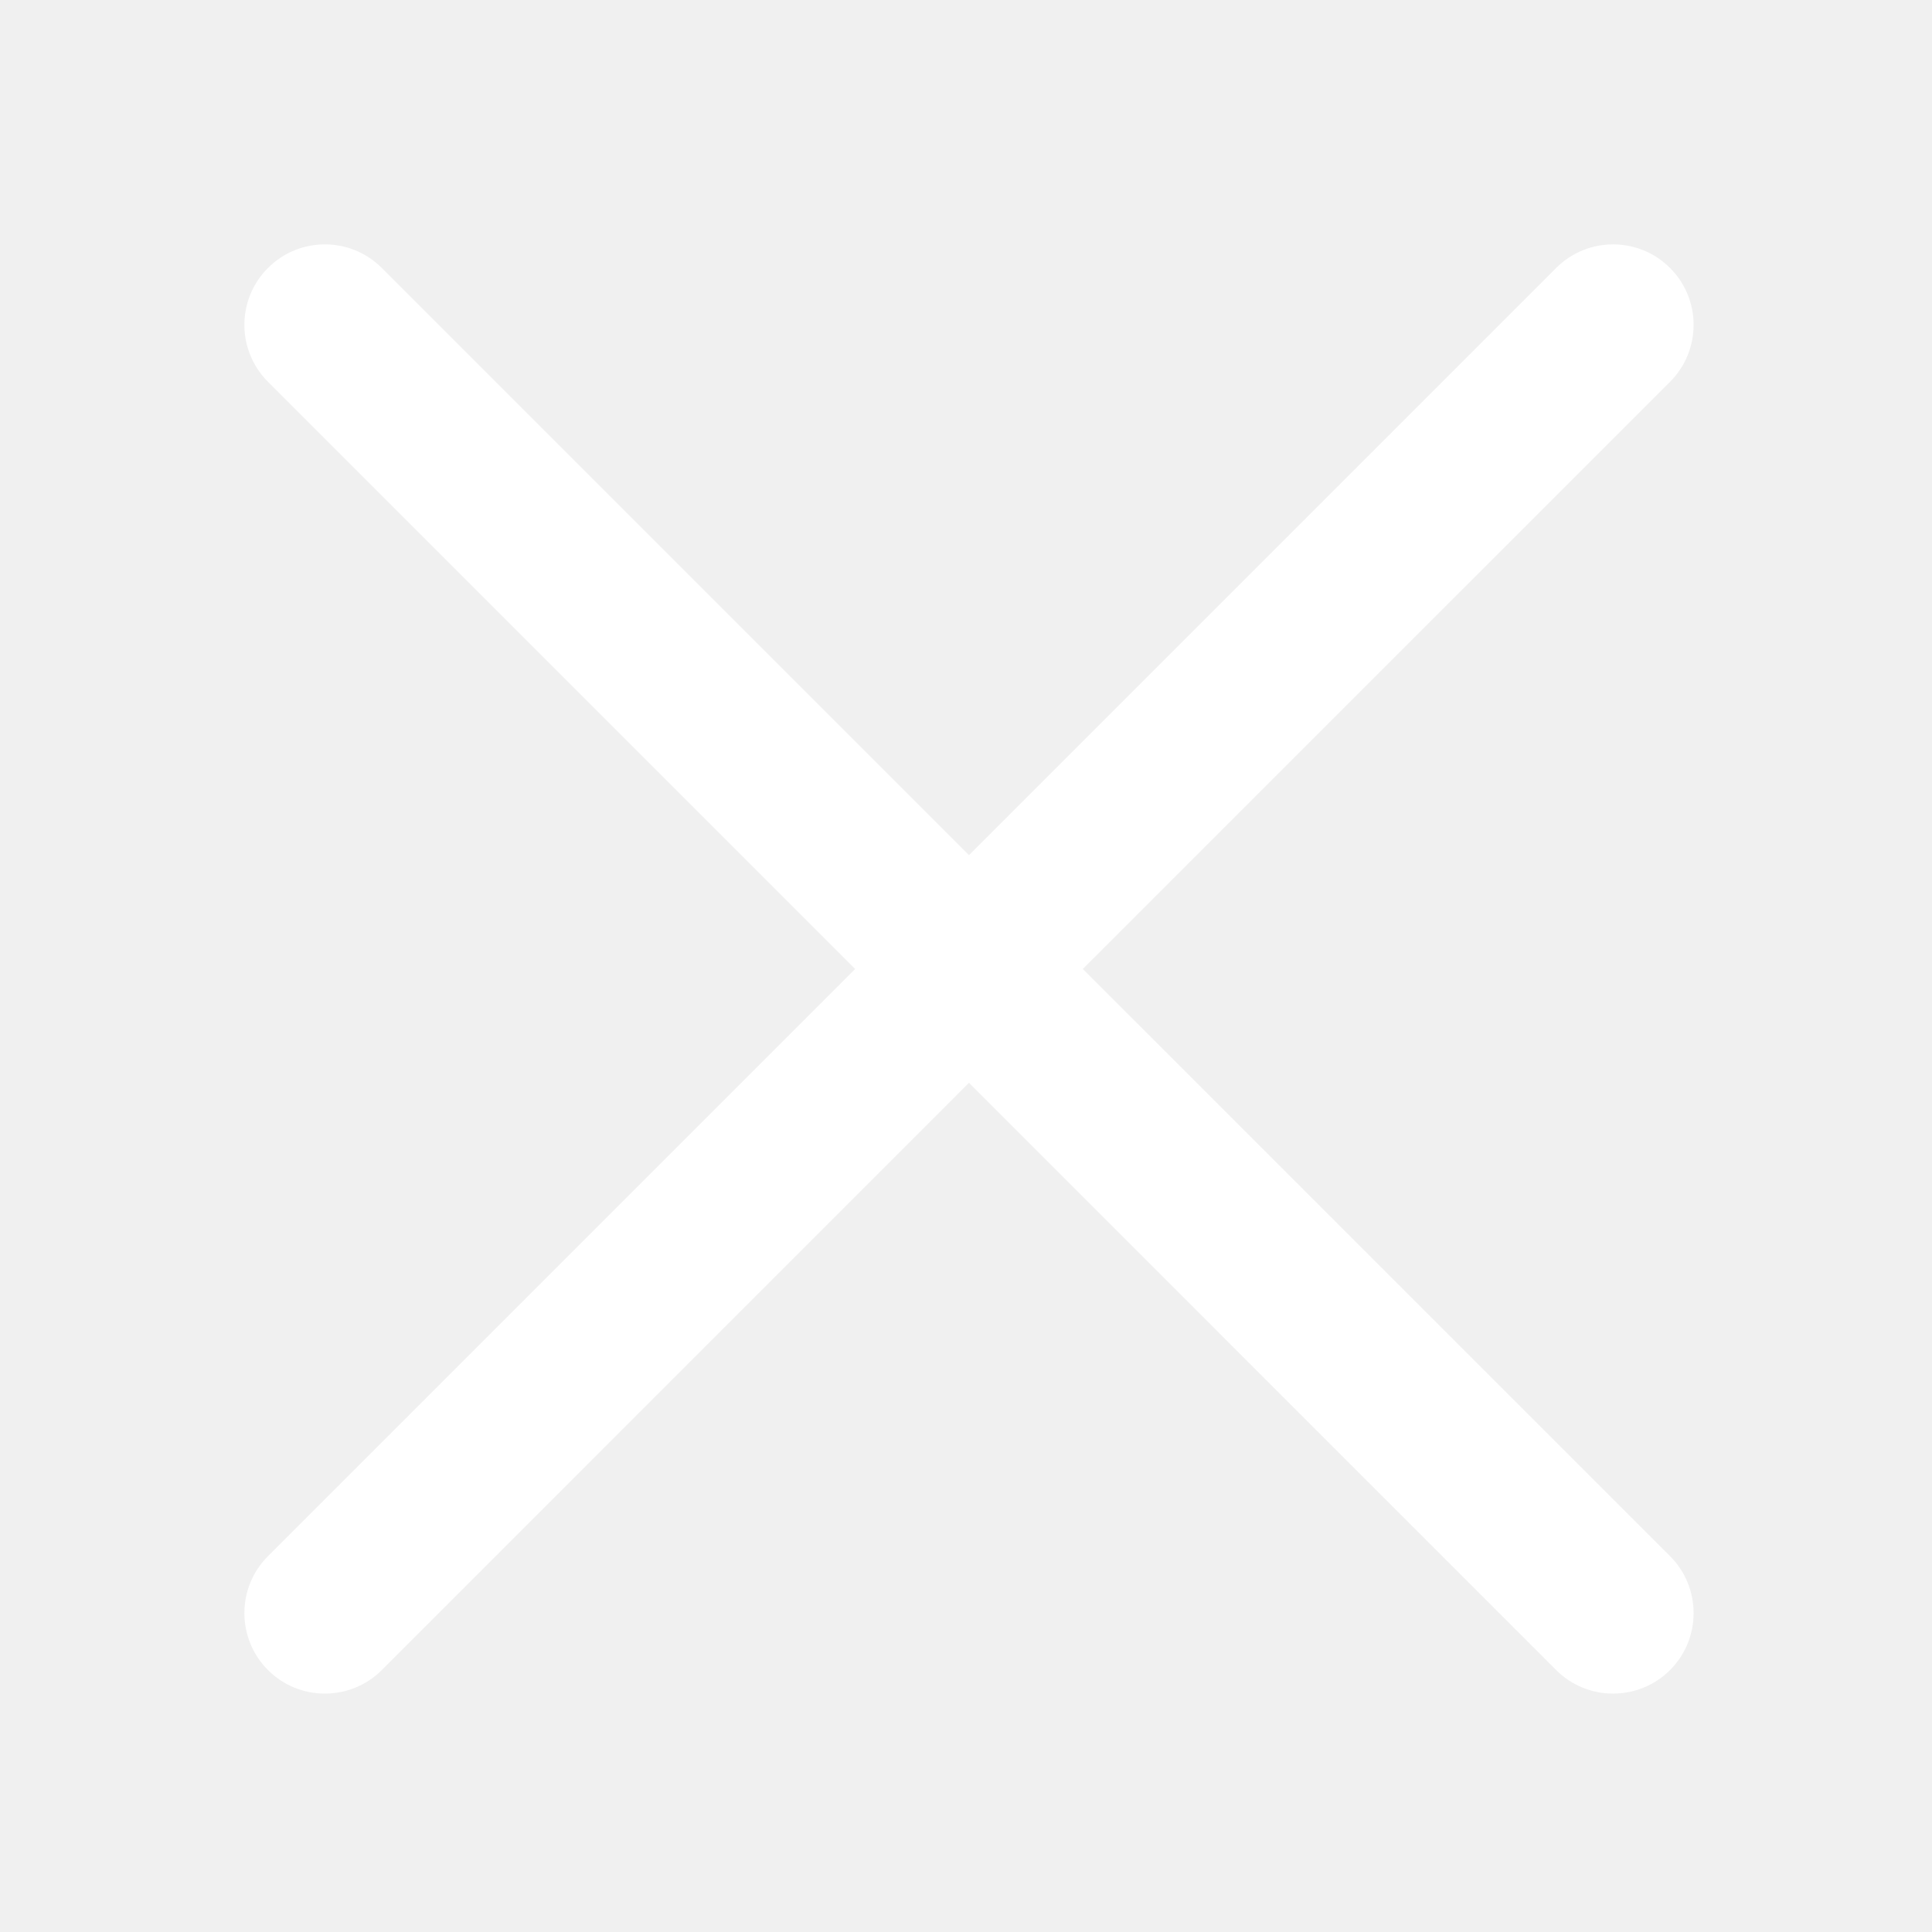
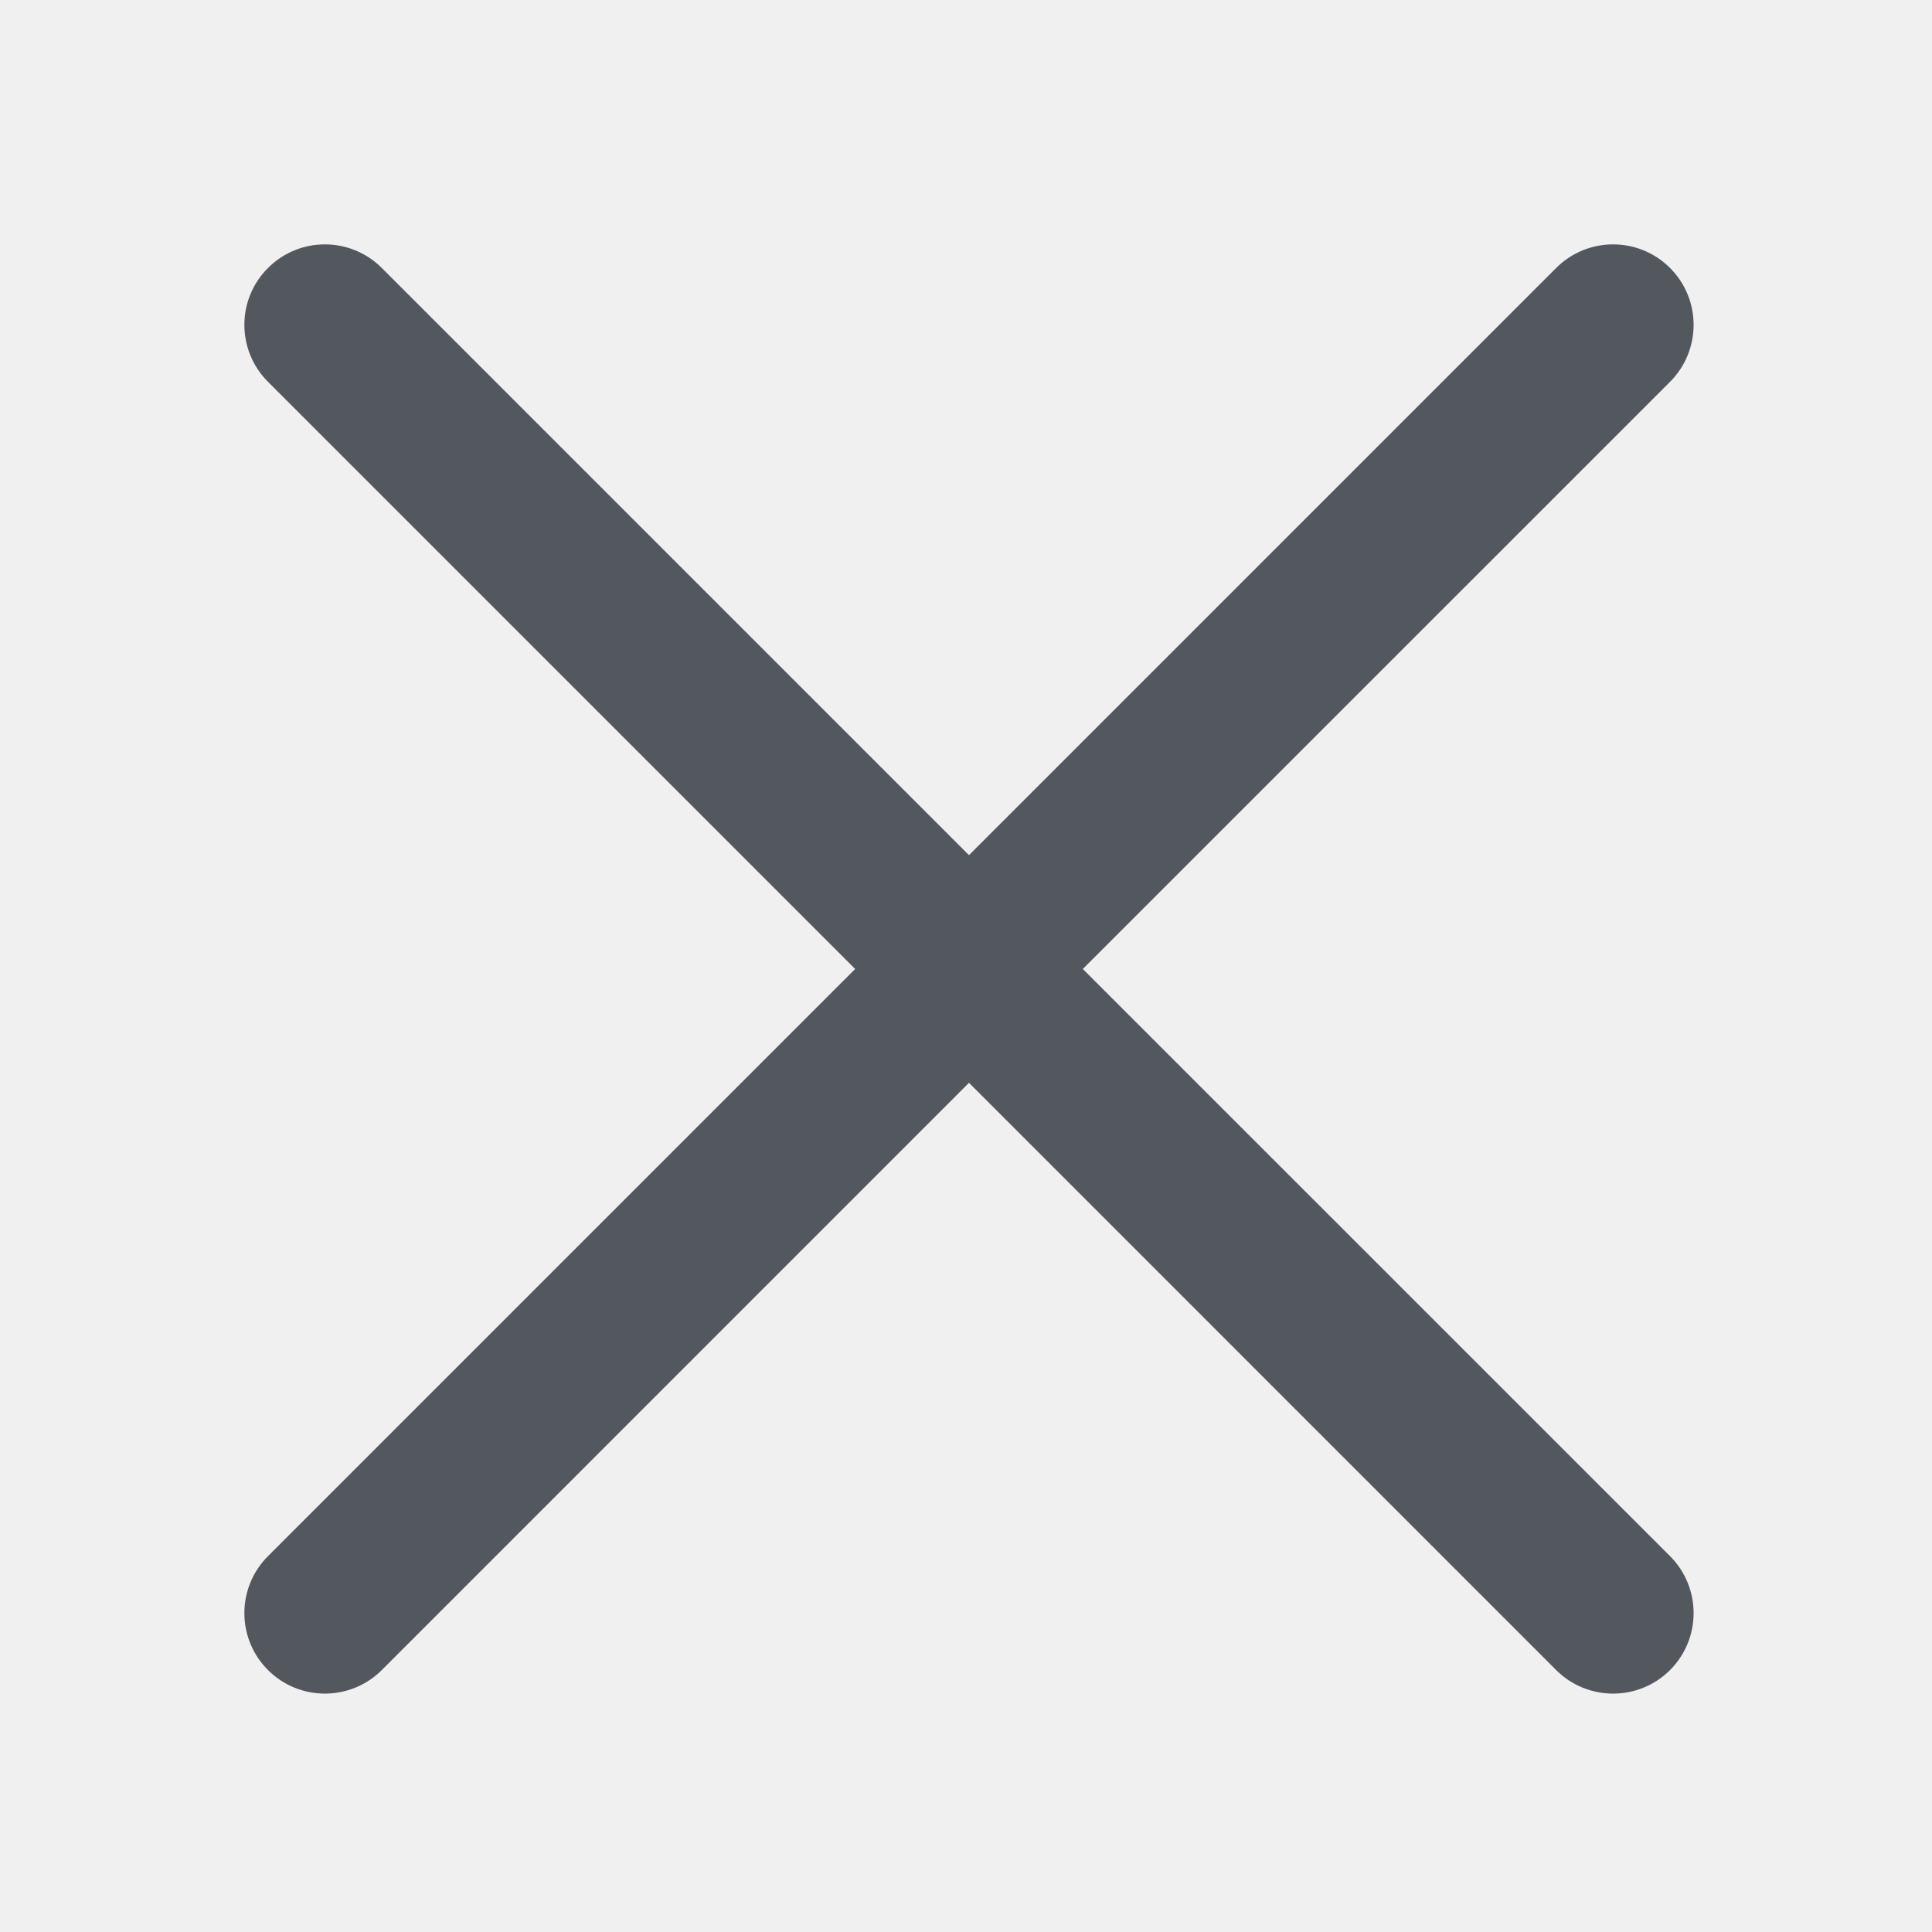
- <svg xmlns="http://www.w3.org/2000/svg" width="800px" height="800px" viewBox="0 0 24 24" fill="none">
-   <path d="M20.746 3.329C20.355 2.938 19.722 2.938 19.331 3.329L12.037 10.623L4.743 3.329C4.352 2.938 3.719 2.938 3.329 3.329C2.938 3.719 2.938 4.352 3.329 4.743L10.623 12.037L3.329 19.331C2.938 19.722 2.938 20.355 3.329 20.746C3.719 21.136 4.352 21.136 4.743 20.746L12.037 13.451L19.331 20.746C19.722 21.136 20.355 21.136 20.746 20.746C21.136 20.355 21.136 19.722 20.746 19.331L13.451 12.037L20.746 4.743C21.136 4.352 21.136 3.719 20.746 3.329Z" fill="#fff" />
+ <svg xmlns="http://www.w3.org/2000/svg" width="800px" height="800px" viewBox="0 0 24 24" fill="#53575e">
+   <path d="M20.746 3.329C20.355 2.938 19.722 2.938 19.331 3.329L12.037 10.623L4.743 3.329C4.352 2.938 3.719 2.938 3.329 3.329C2.938 3.719 2.938 4.352 3.329 4.743L10.623 12.037L3.329 19.331C2.938 19.722 2.938 20.355 3.329 20.746C3.719 21.136 4.352 21.136 4.743 20.746L12.037 13.451L19.331 20.746C19.722 21.136 20.355 21.136 20.746 20.746C21.136 20.355 21.136 19.722 20.746 19.331L13.451 12.037L20.746 4.743C21.136 4.352 21.136 3.719 20.746 3.329Z" fill="#53575e" />
</svg>
